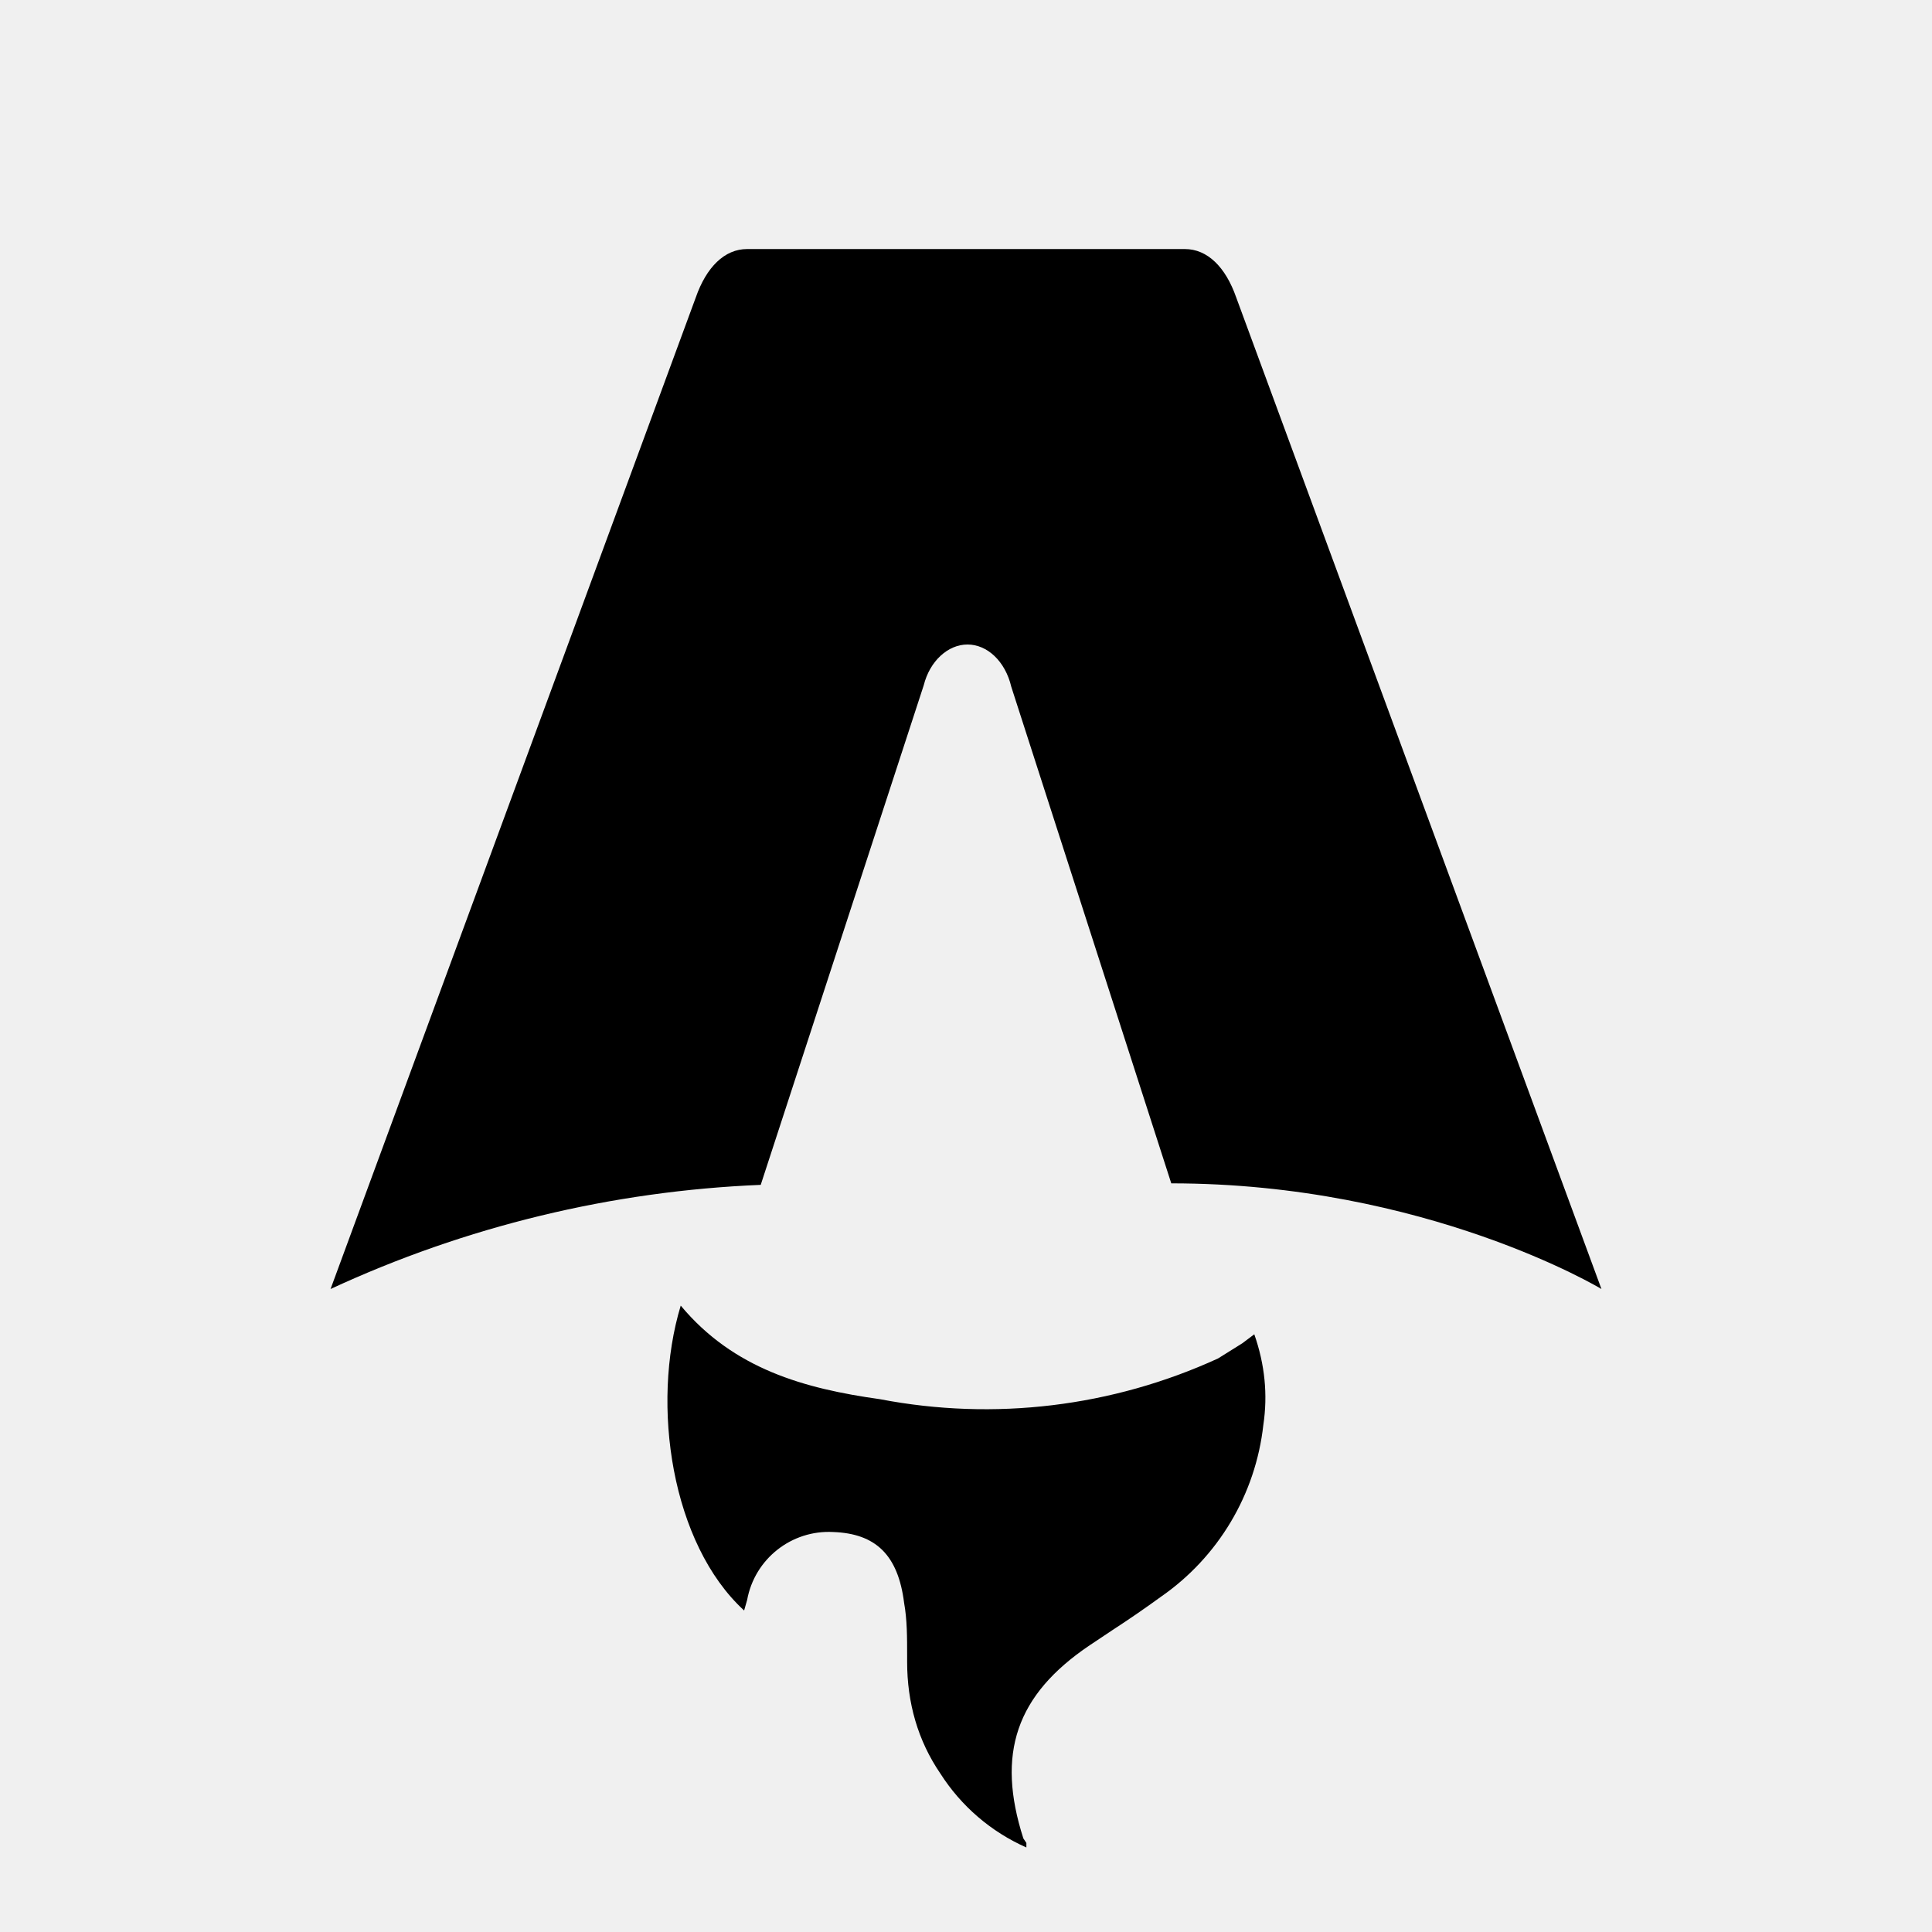
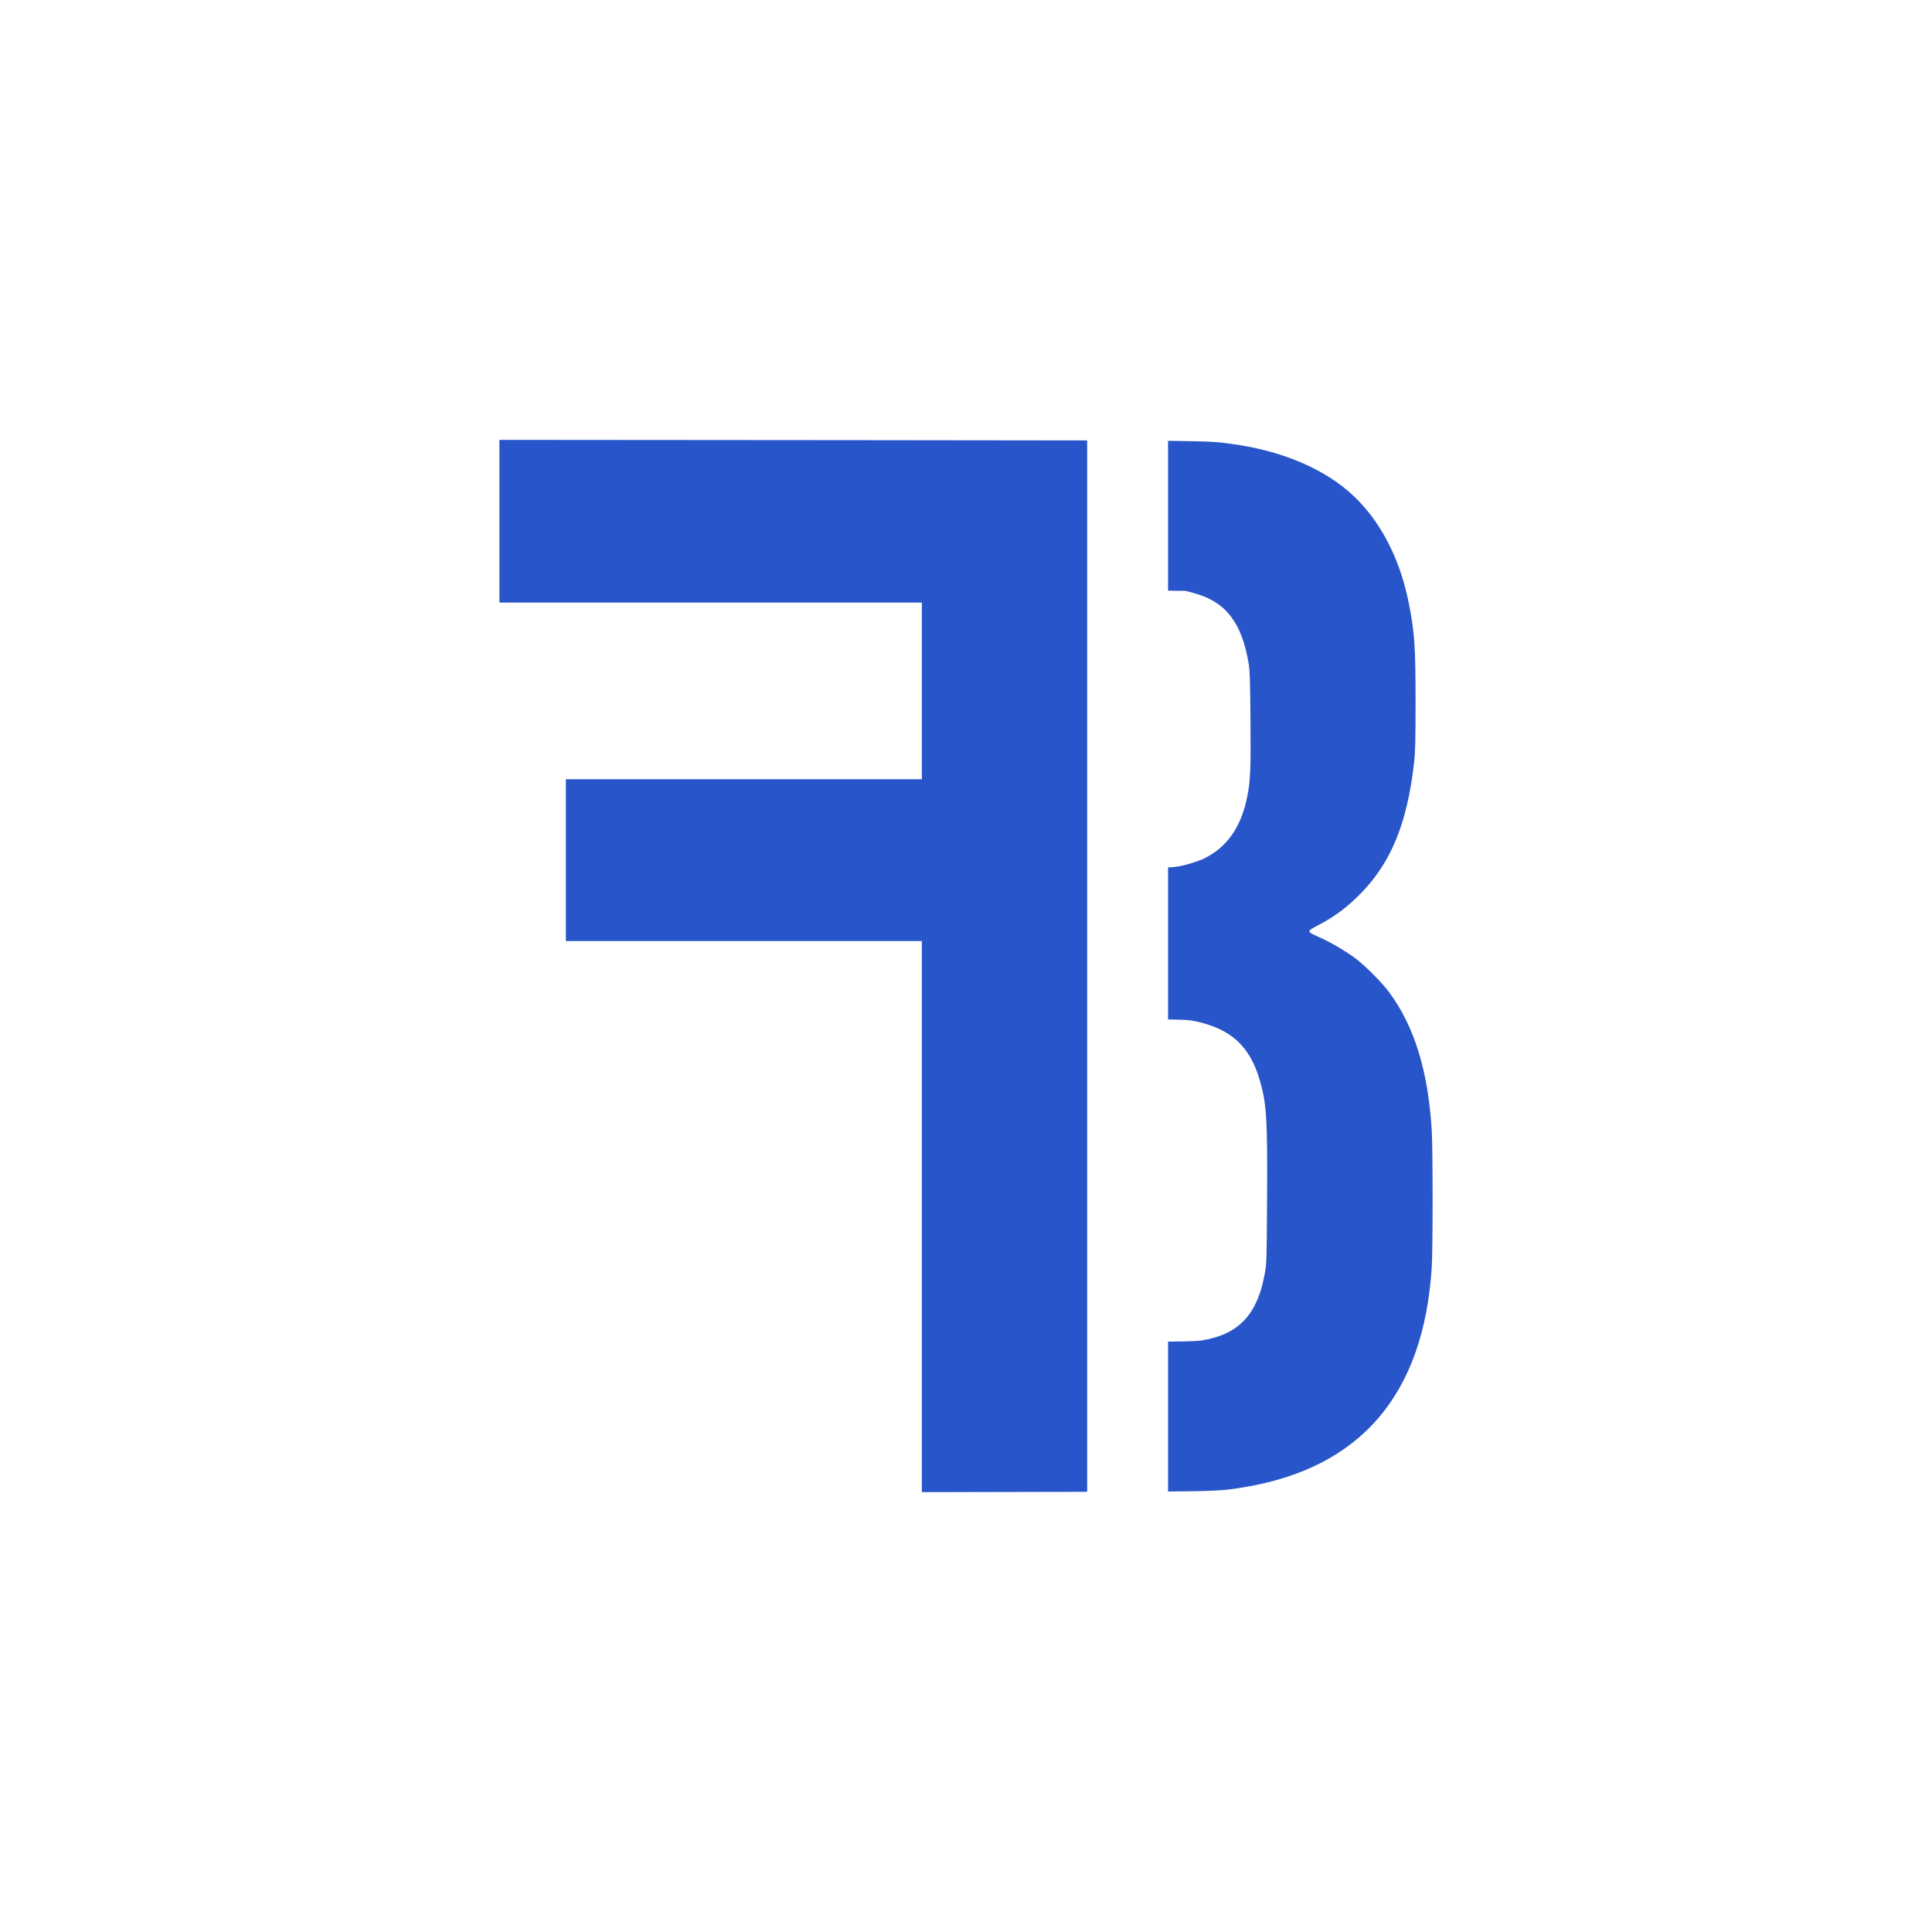
- <svg xmlns="http://www.w3.org/2000/svg" fill="none" viewBox="0 0 128 128">
-   <path d="M50.4 78.5a75.1 75.1 0 0 0-28.5 6.9l24.2-65.7c.7-2 1.9-3.2 3.4-3.2h29c1.5 0 2.7 1.2 3.4 3.2l24.2 65.7s-11.6-7-28.5-7L67 45.5c-.4-1.7-1.6-2.8-2.9-2.8-1.3 0-2.5 1.1-2.9 2.7L50.4 78.5Zm-1.1 28.2Zm-4.2-20.2c-2 6.6-.6 15.8 4.2 20.2a17.5 17.5 0 0 1 .2-.7 5.5 5.5 0 0 1 5.7-4.5c2.8.1 4.3 1.5 4.7 4.7.2 1.1.2 2.3.2 3.5v.4c0 2.7.7 5.2 2.2 7.4a13 13 0 0 0 5.7 4.9v-.3l-.2-.3c-1.8-5.6-.5-9.5 4.4-12.8l1.5-1a73 73 0 0 0 3.2-2.2 16 16 0 0 0 6.8-11.4c.3-2 .1-4-.6-6l-.8.6-1.6 1a37 37 0 0 1-22.4 2.7c-5-.7-9.7-2-13.2-6.2Z" />
-   <style>
-         path { fill: #000; }
-         @media (prefers-color-scheme: dark) {
-             path { fill: #FFF; }
-         }
-     </style>
+ <svg xmlns="http://www.w3.org/2000/svg" width="389" height="389" viewBox="0 0 389 389" fill="none">
+   <rect width="389" height="389" fill="white" />
+   <path d="M100.552 88.563V104.944V121.325H143.081H185.61V139.111V156.898H149.772H113.936V173.187V189.477H149.772H185.61V244.957V300.437L214.711 300.376C216.52 300.372 217.292 300.367 218.894 300.364V270.132V237.63V205.127V174.892V146.865V118.838V88.677C208.171 88.65 193.433 88.638 171.301 88.62L100.552 88.563ZM235.183 88.755V118.94L238.705 118.962L240.443 119.435C246.789 121.158 250.015 125.316 251.404 133.564C251.649 135.019 251.713 137.008 251.777 145.005C251.858 155.163 251.768 157.223 251.102 160.508C249.887 166.505 247.112 170.504 242.579 172.79C241.447 173.361 239.15 174.084 237.324 174.443C236.848 174.537 236.213 174.604 235.183 174.655V205.259C238.827 205.312 239.633 205.396 240.73 205.633C247.901 207.185 251.66 210.651 253.671 217.565C255.027 222.231 255.215 225.314 255.122 241.339C255.05 253.784 255.03 254.461 254.666 256.385C254.169 259.012 253.702 260.566 252.891 262.295C250.867 266.61 247.454 268.997 242.061 269.872V269.873C241.111 270.027 239.486 270.094 235.183 270.119V300.307C245.737 300.232 246.825 300.055 250.503 299.444C274.008 295.538 286.624 280.777 288.272 255.254C288.507 251.62 288.507 231.298 288.272 227.515C287.53 215.556 284.781 206.664 279.697 199.779C278.195 197.745 274.521 194.091 272.625 192.745C270.399 191.165 267.705 189.614 265.554 188.673C264.137 188.054 263.624 187.747 263.624 187.517C263.624 187.298 264.143 186.936 265.34 186.32C268.77 184.556 271.455 182.532 274.278 179.585C280.186 173.417 283.344 165.571 284.705 153.683C284.96 151.451 285.013 149.365 285.016 141.312C285.02 130.048 284.83 127.33 283.61 121.234C281.609 111.244 276.861 102.96 270.227 97.88C264.639 93.602 257.168 90.699 248.566 89.465C245.68 89.051 244.895 88.856 235.183 88.755Z" fill="#2855C9" />
</svg>
